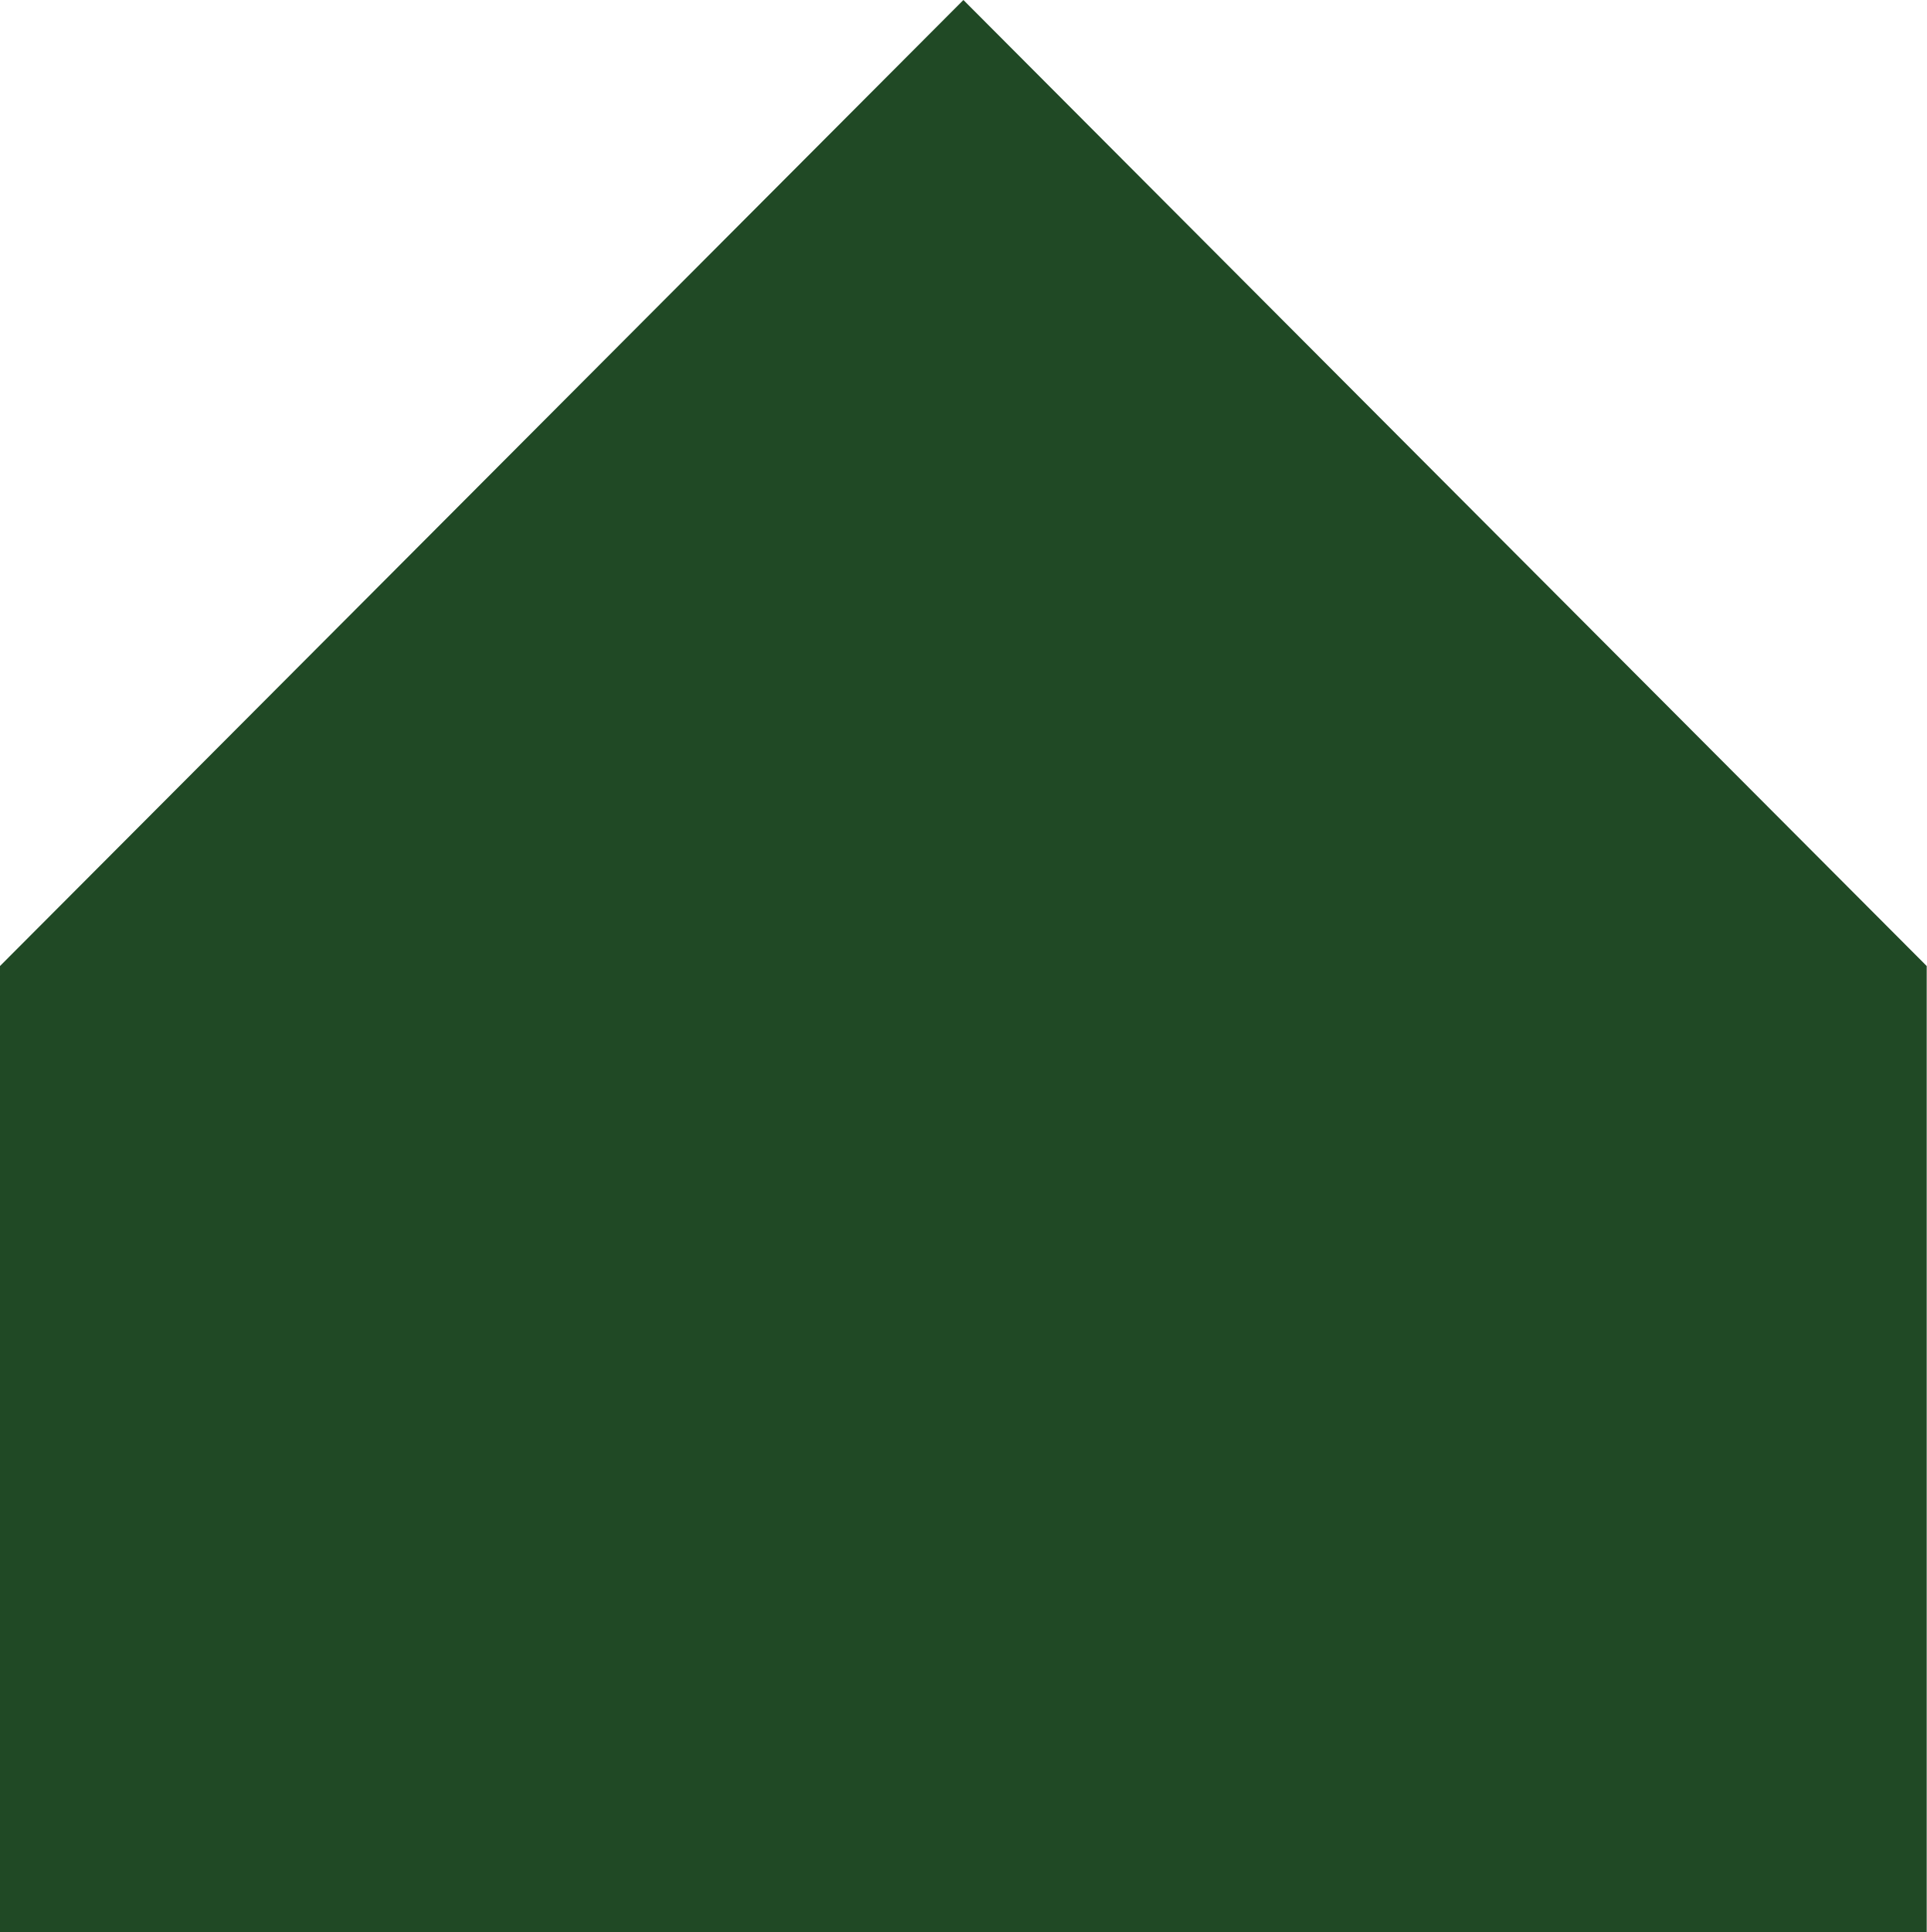
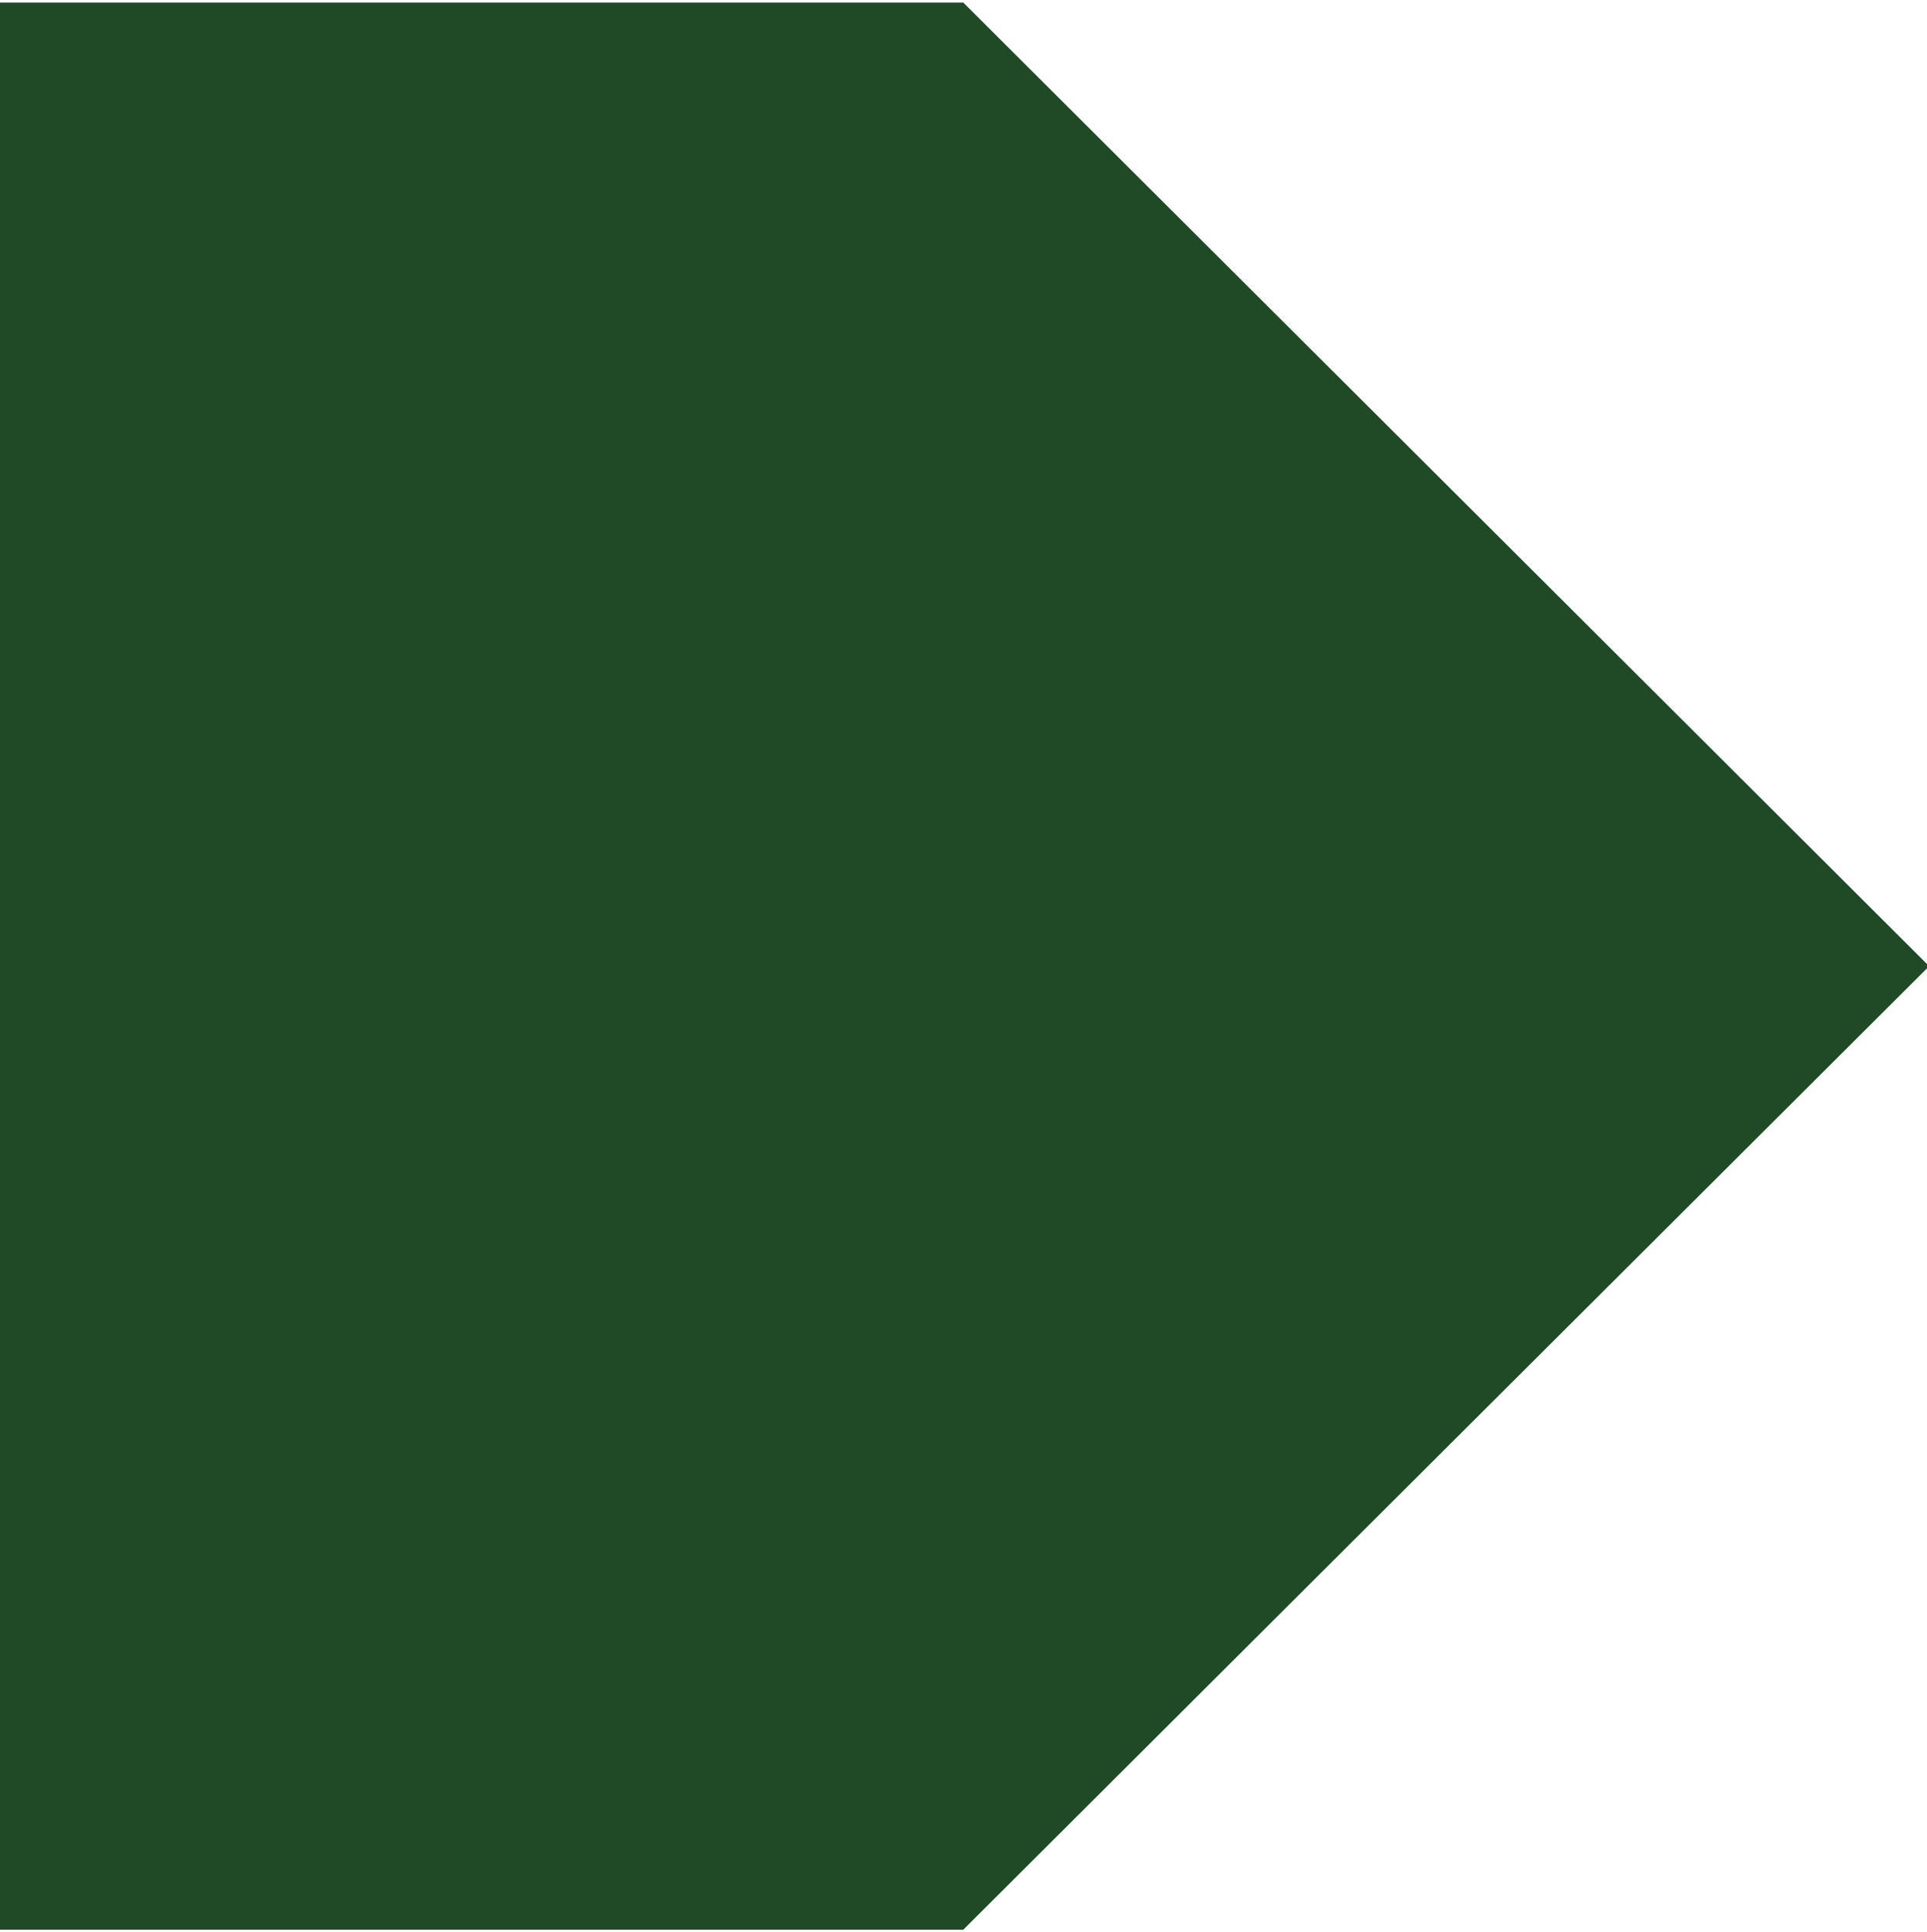
- <svg xmlns="http://www.w3.org/2000/svg" version="1.1" id="Layer_1" x="0px" y="0px" width="41.822px" height="41.927px" viewBox="0 0 41.822 41.927" enable-background="new 0 0 41.822 41.927" xml:space="preserve">
-   <polygon fill="#204925" points="20.911,0 0,20.964 0,41.927 41.82,41.927 41.82,20.964 " />
+ <svg xmlns="http://www.w3.org/2000/svg" version="1.1" id="Layer_1" x="0px" y="0px" width="41.822px" height="41.926px" viewBox="0 0 41.822 41.926" enable-background="new 0 0 41.822 41.926" xml:space="preserve">
+   <polygon fill="#204925" points="41.872,20.967 20.908,0.056 -0.054,0.056 -0.054,41.876 20.908,41.876 " />
</svg>
